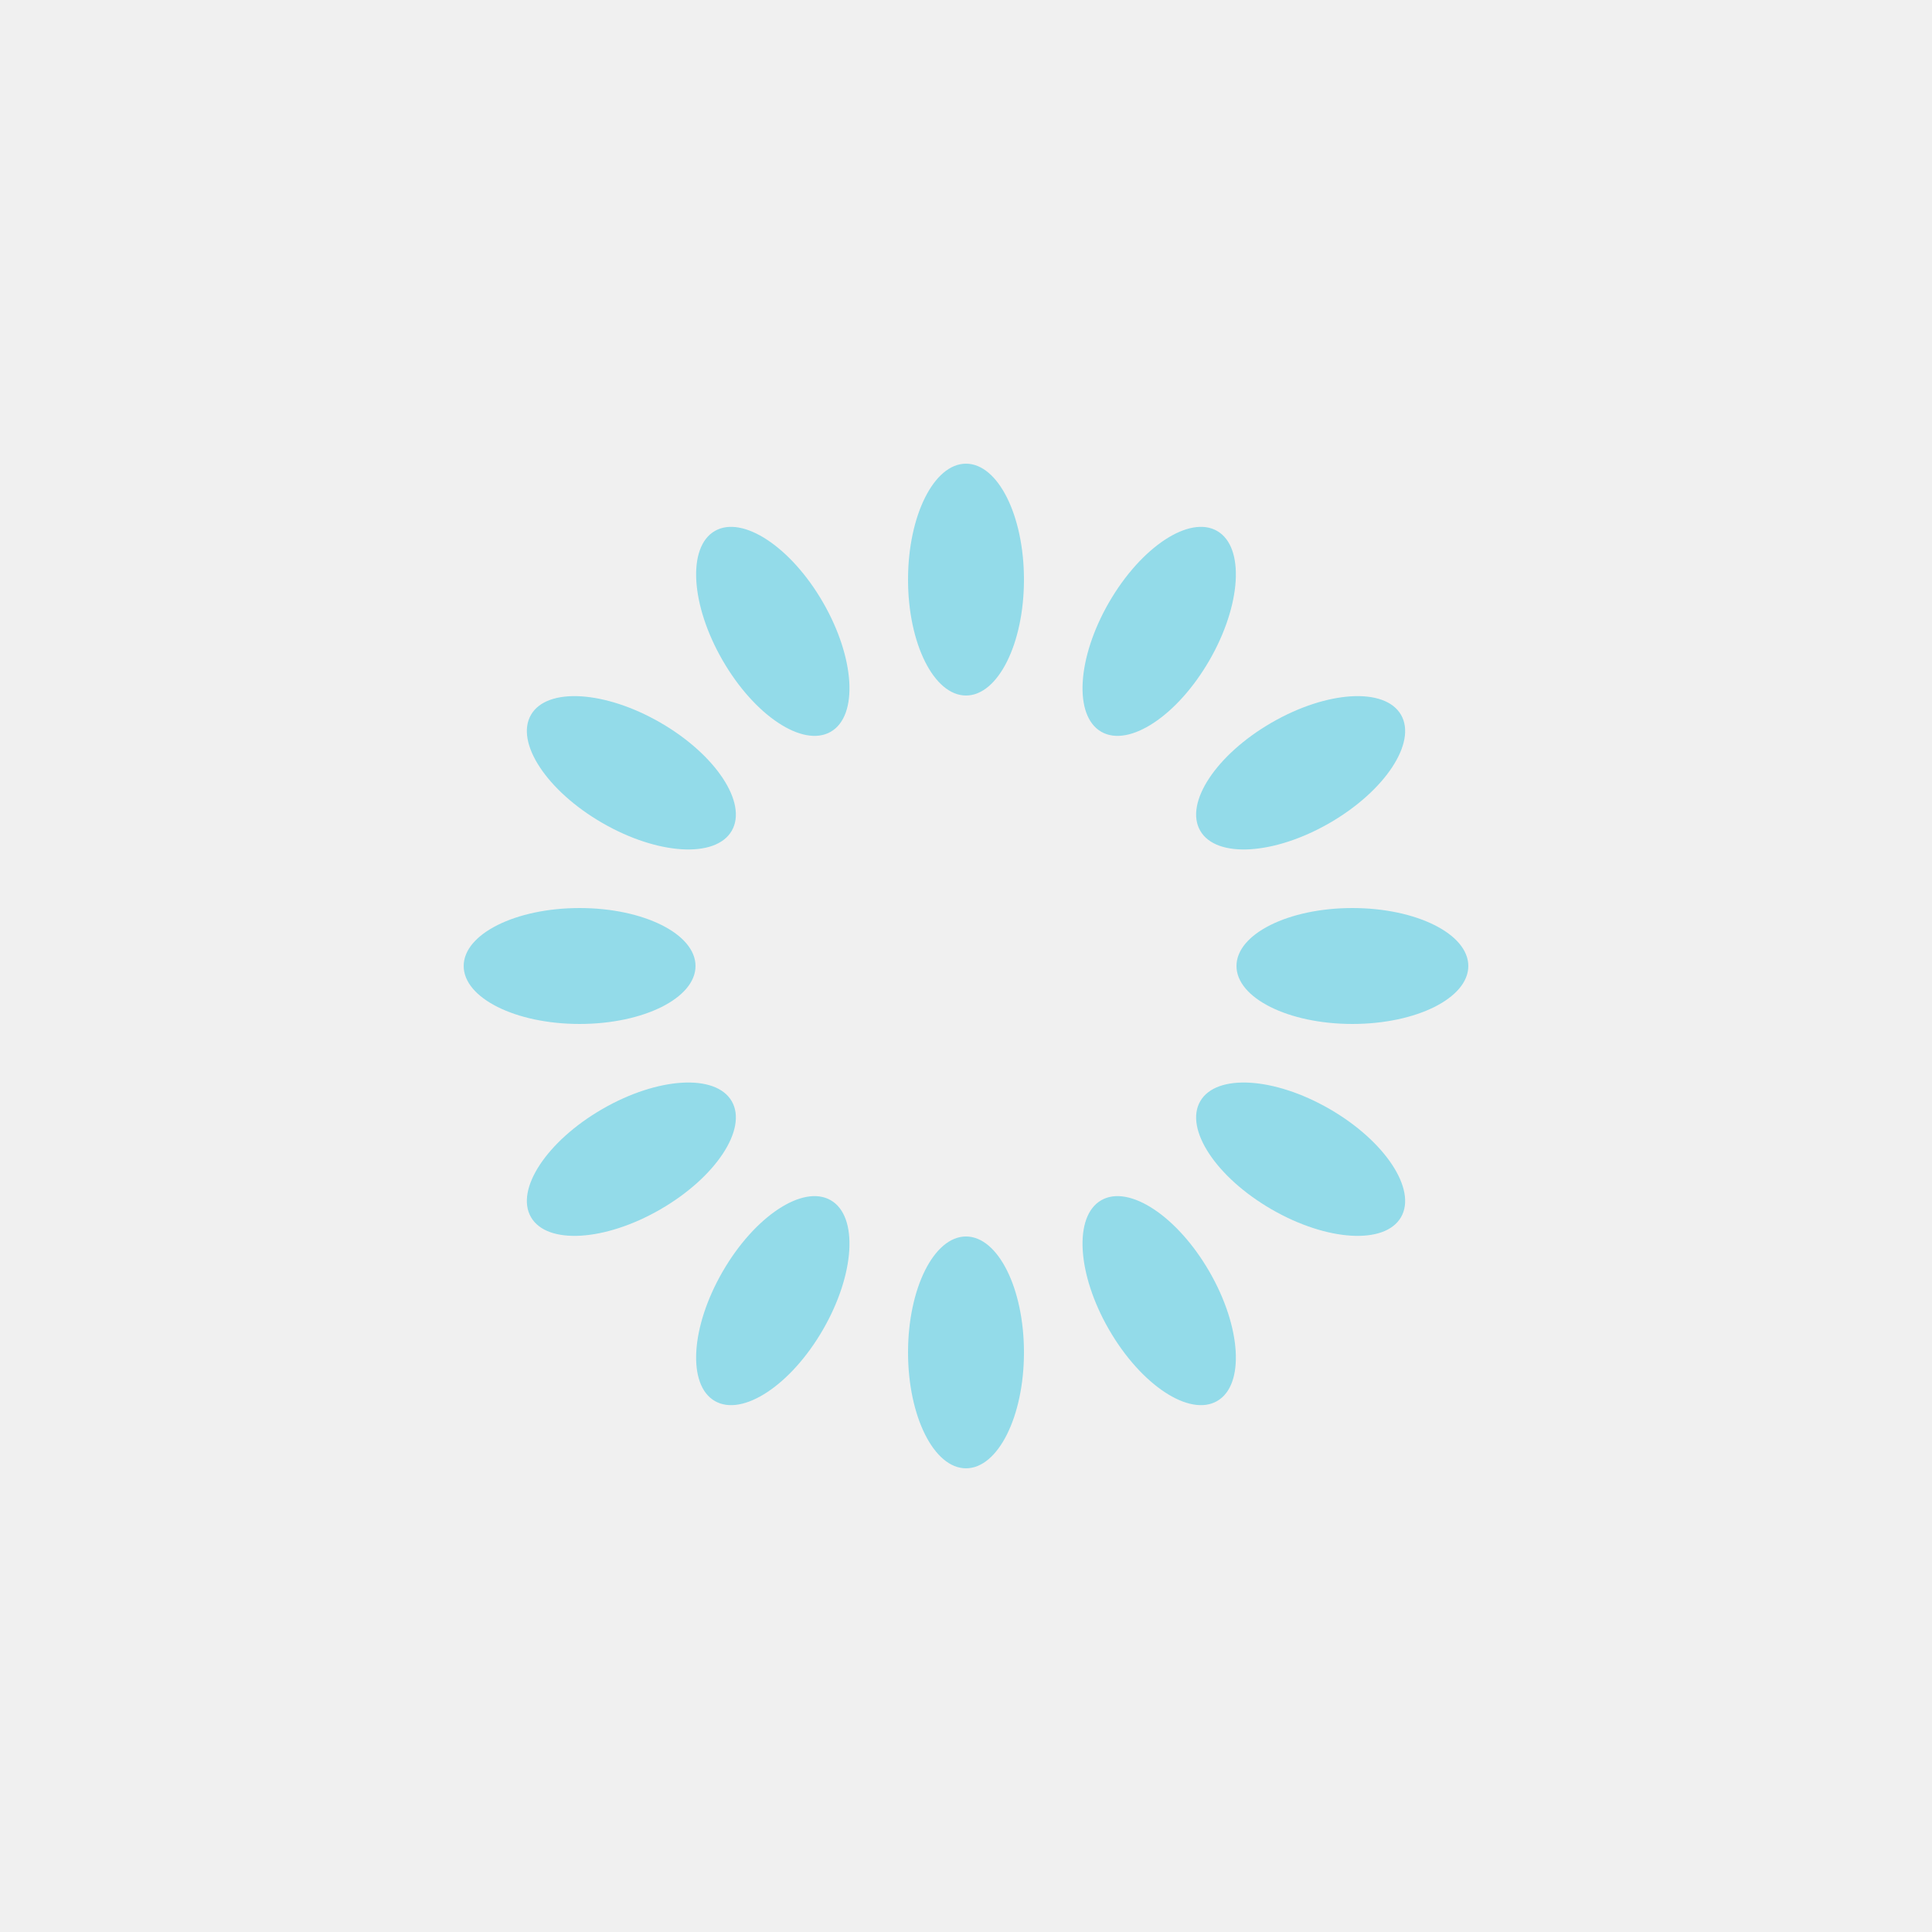
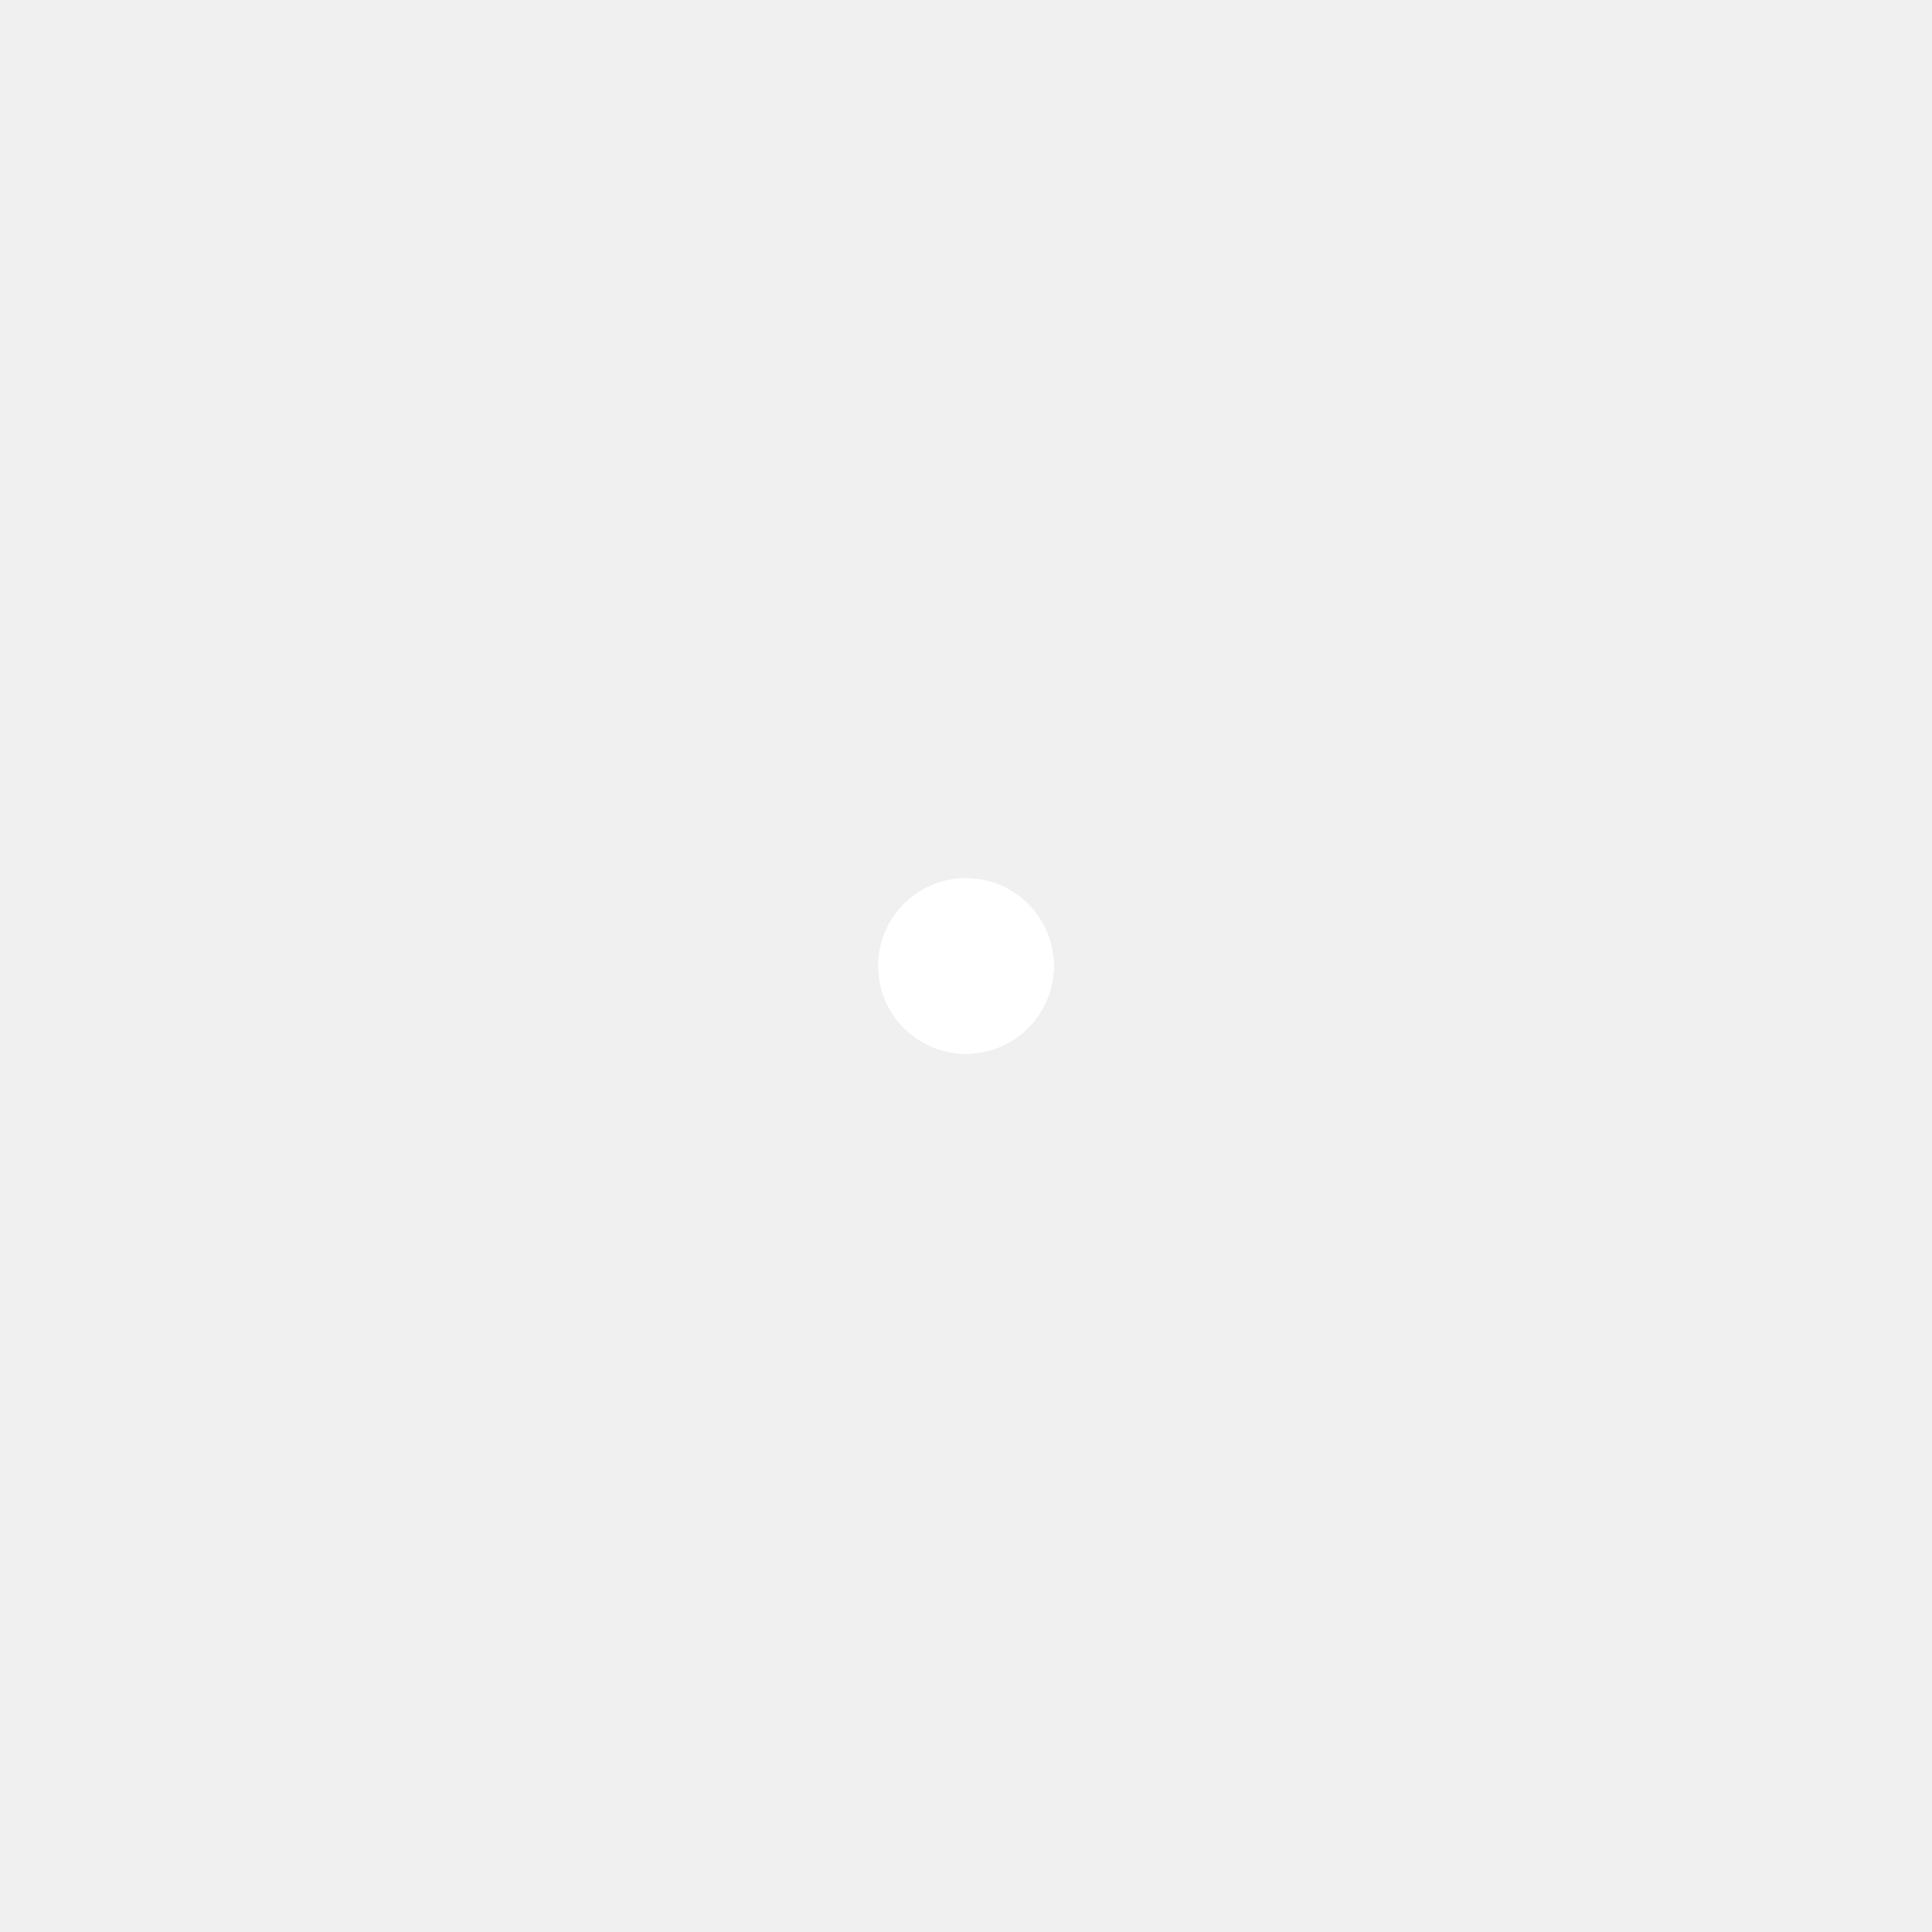
- <svg xmlns="http://www.w3.org/2000/svg" style="margin: auto; background: rgb(241, 242, 243); display: block; shape-rendering: auto;" width="200px" height="200px" viewBox="0 0 100 100" preserveAspectRatio="xMidYMid">
-   <g transform="rotate(0 50 50)">
-     <rect x="47" y="24" rx="3" ry="6" width="6" height="12" fill="#93dbe9">
-       <animate attributeName="opacity" values="1;0" keyTimes="0;1" dur="1s" begin="-0.917s" repeatCount="indefinite" />
-     </rect>
-   </g>
-   <g transform="rotate(30 50 50)">
-     <rect x="47" y="24" rx="3" ry="6" width="6" height="12" fill="#93dbe9">
-       <animate attributeName="opacity" values="1;0" keyTimes="0;1" dur="1s" begin="-0.833s" repeatCount="indefinite" />
-     </rect>
-   </g>
-   <g transform="rotate(60 50 50)">
-     <rect x="47" y="24" rx="3" ry="6" width="6" height="12" fill="#93dbe9">
-       <animate attributeName="opacity" values="1;0" keyTimes="0;1" dur="1s" begin="-0.75s" repeatCount="indefinite" />
-     </rect>
-   </g>
-   <g transform="rotate(90 50 50)">
-     <rect x="47" y="24" rx="3" ry="6" width="6" height="12" fill="#93dbe9">
-       <animate attributeName="opacity" values="1;0" keyTimes="0;1" dur="1s" begin="-0.667s" repeatCount="indefinite" />
-     </rect>
-   </g>
-   <g transform="rotate(120 50 50)">
-     <rect x="47" y="24" rx="3" ry="6" width="6" height="12" fill="#93dbe9">
-       <animate attributeName="opacity" values="1;0" keyTimes="0;1" dur="1s" begin="-0.583s" repeatCount="indefinite" />
-     </rect>
-   </g>
-   <g transform="rotate(150 50 50)">
-     <rect x="47" y="24" rx="3" ry="6" width="6" height="12" fill="#93dbe9">
-       <animate attributeName="opacity" values="1;0" keyTimes="0;1" dur="1s" begin="-0.5s" repeatCount="indefinite" />
-     </rect>
-   </g>
-   <g transform="rotate(180 50 50)">
-     <rect x="47" y="24" rx="3" ry="6" width="6" height="12" fill="#93dbe9">
-       <animate attributeName="opacity" values="1;0" keyTimes="0;1" dur="1s" begin="-0.417s" repeatCount="indefinite" />
-     </rect>
-   </g>
-   <g transform="rotate(210 50 50)">
-     <rect x="47" y="24" rx="3" ry="6" width="6" height="12" fill="#93dbe9">
-       <animate attributeName="opacity" values="1;0" keyTimes="0;1" dur="1s" begin="-0.333s" repeatCount="indefinite" />
-     </rect>
-   </g>
-   <g transform="rotate(240 50 50)">
-     <rect x="47" y="24" rx="3" ry="6" width="6" height="12" fill="#93dbe9">
-       <animate attributeName="opacity" values="1;0" keyTimes="0;1" dur="1s" begin="-0.25s" repeatCount="indefinite" />
-     </rect>
-   </g>
-   <g transform="rotate(270 50 50)">
-     <rect x="47" y="24" rx="3" ry="6" width="6" height="12" fill="#93dbe9">
-       <animate attributeName="opacity" values="1;0" keyTimes="0;1" dur="1s" begin="-0.167s" repeatCount="indefinite" />
-     </rect>
-   </g>
-   <g transform="rotate(300 50 50)">
-     <rect x="47" y="24" rx="3" ry="6" width="6" height="12" fill="#93dbe9">
-       <animate attributeName="opacity" values="1;0" keyTimes="0;1" dur="1s" begin="-0.083s" repeatCount="indefinite" />
-     </rect>
-   </g>
-   <g transform="rotate(330 50 50)">
-     <rect x="47" y="24" rx="3" ry="6" width="6" height="12" fill="#93dbe9">
-       <animate attributeName="opacity" values="1;0" keyTimes="0;1" dur="1s" begin="0s" repeatCount="indefinite" />
-     </rect>
+ <svg xmlns="http://www.w3.org/2000/svg" width="44" height="44" viewBox="0 0 44 44" stroke="#fff">
+   <g fill="none" fill-rule="evenodd" stroke-width="2">
+     <circle cx="22" cy="22" r="1">
+       <animate attributeName="r" begin="0s" dur="1.8s" values="1; 20" calcMode="spline" keyTimes="0; 1" keySplines="0.165, 0.84, 0.44, 1" repeatCount="indefinite" />
+       <animate attributeName="stroke-opacity" begin="0s" dur="1.8s" values="1; 0" calcMode="spline" keyTimes="0; 1" keySplines="0.3, 0.61, 0.355, 1" repeatCount="indefinite" />
+     </circle>
+     <circle cx="22" cy="22" r="1">
+       <animate attributeName="r" begin="-0.9s" dur="1.8s" values="1; 20" calcMode="spline" keyTimes="0; 1" keySplines="0.165, 0.84, 0.44, 1" repeatCount="indefinite" />
+       <animate attributeName="stroke-opacity" begin="-0.9s" dur="1.8s" values="1; 0" calcMode="spline" keyTimes="0; 1" keySplines="0.3, 0.61, 0.355, 1" repeatCount="indefinite" />
+     </circle>
  </g>
</svg>
